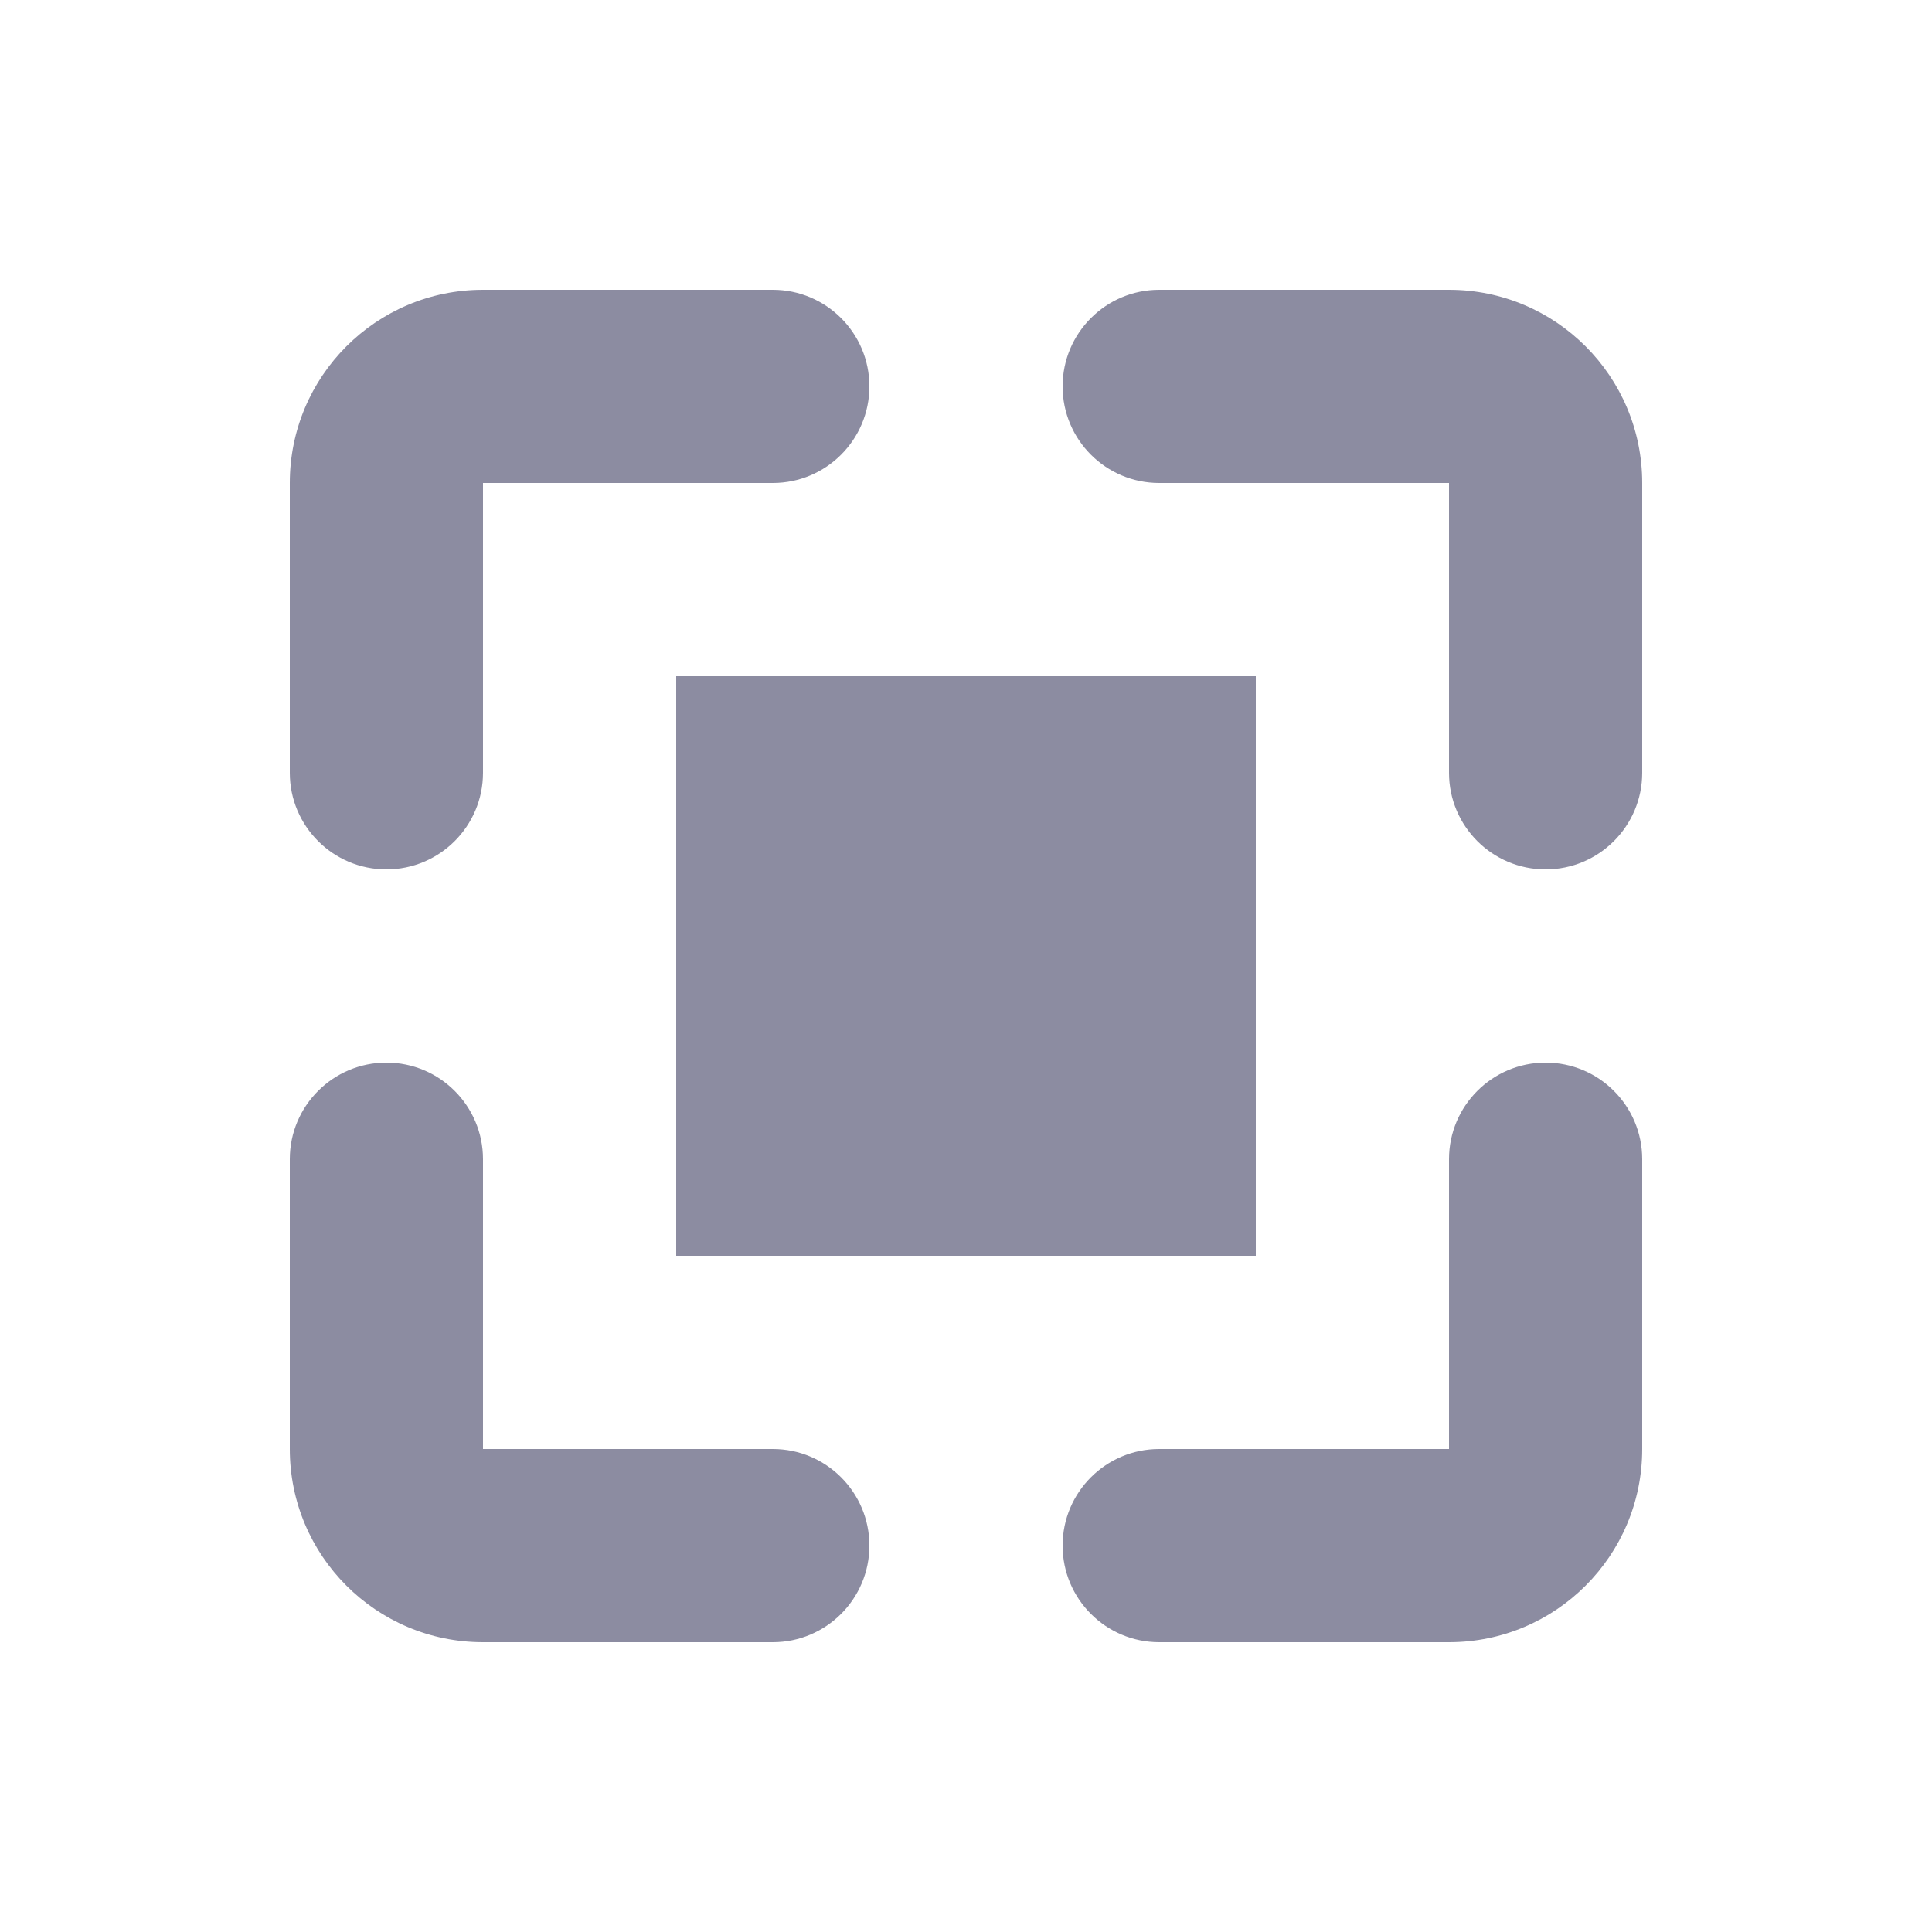
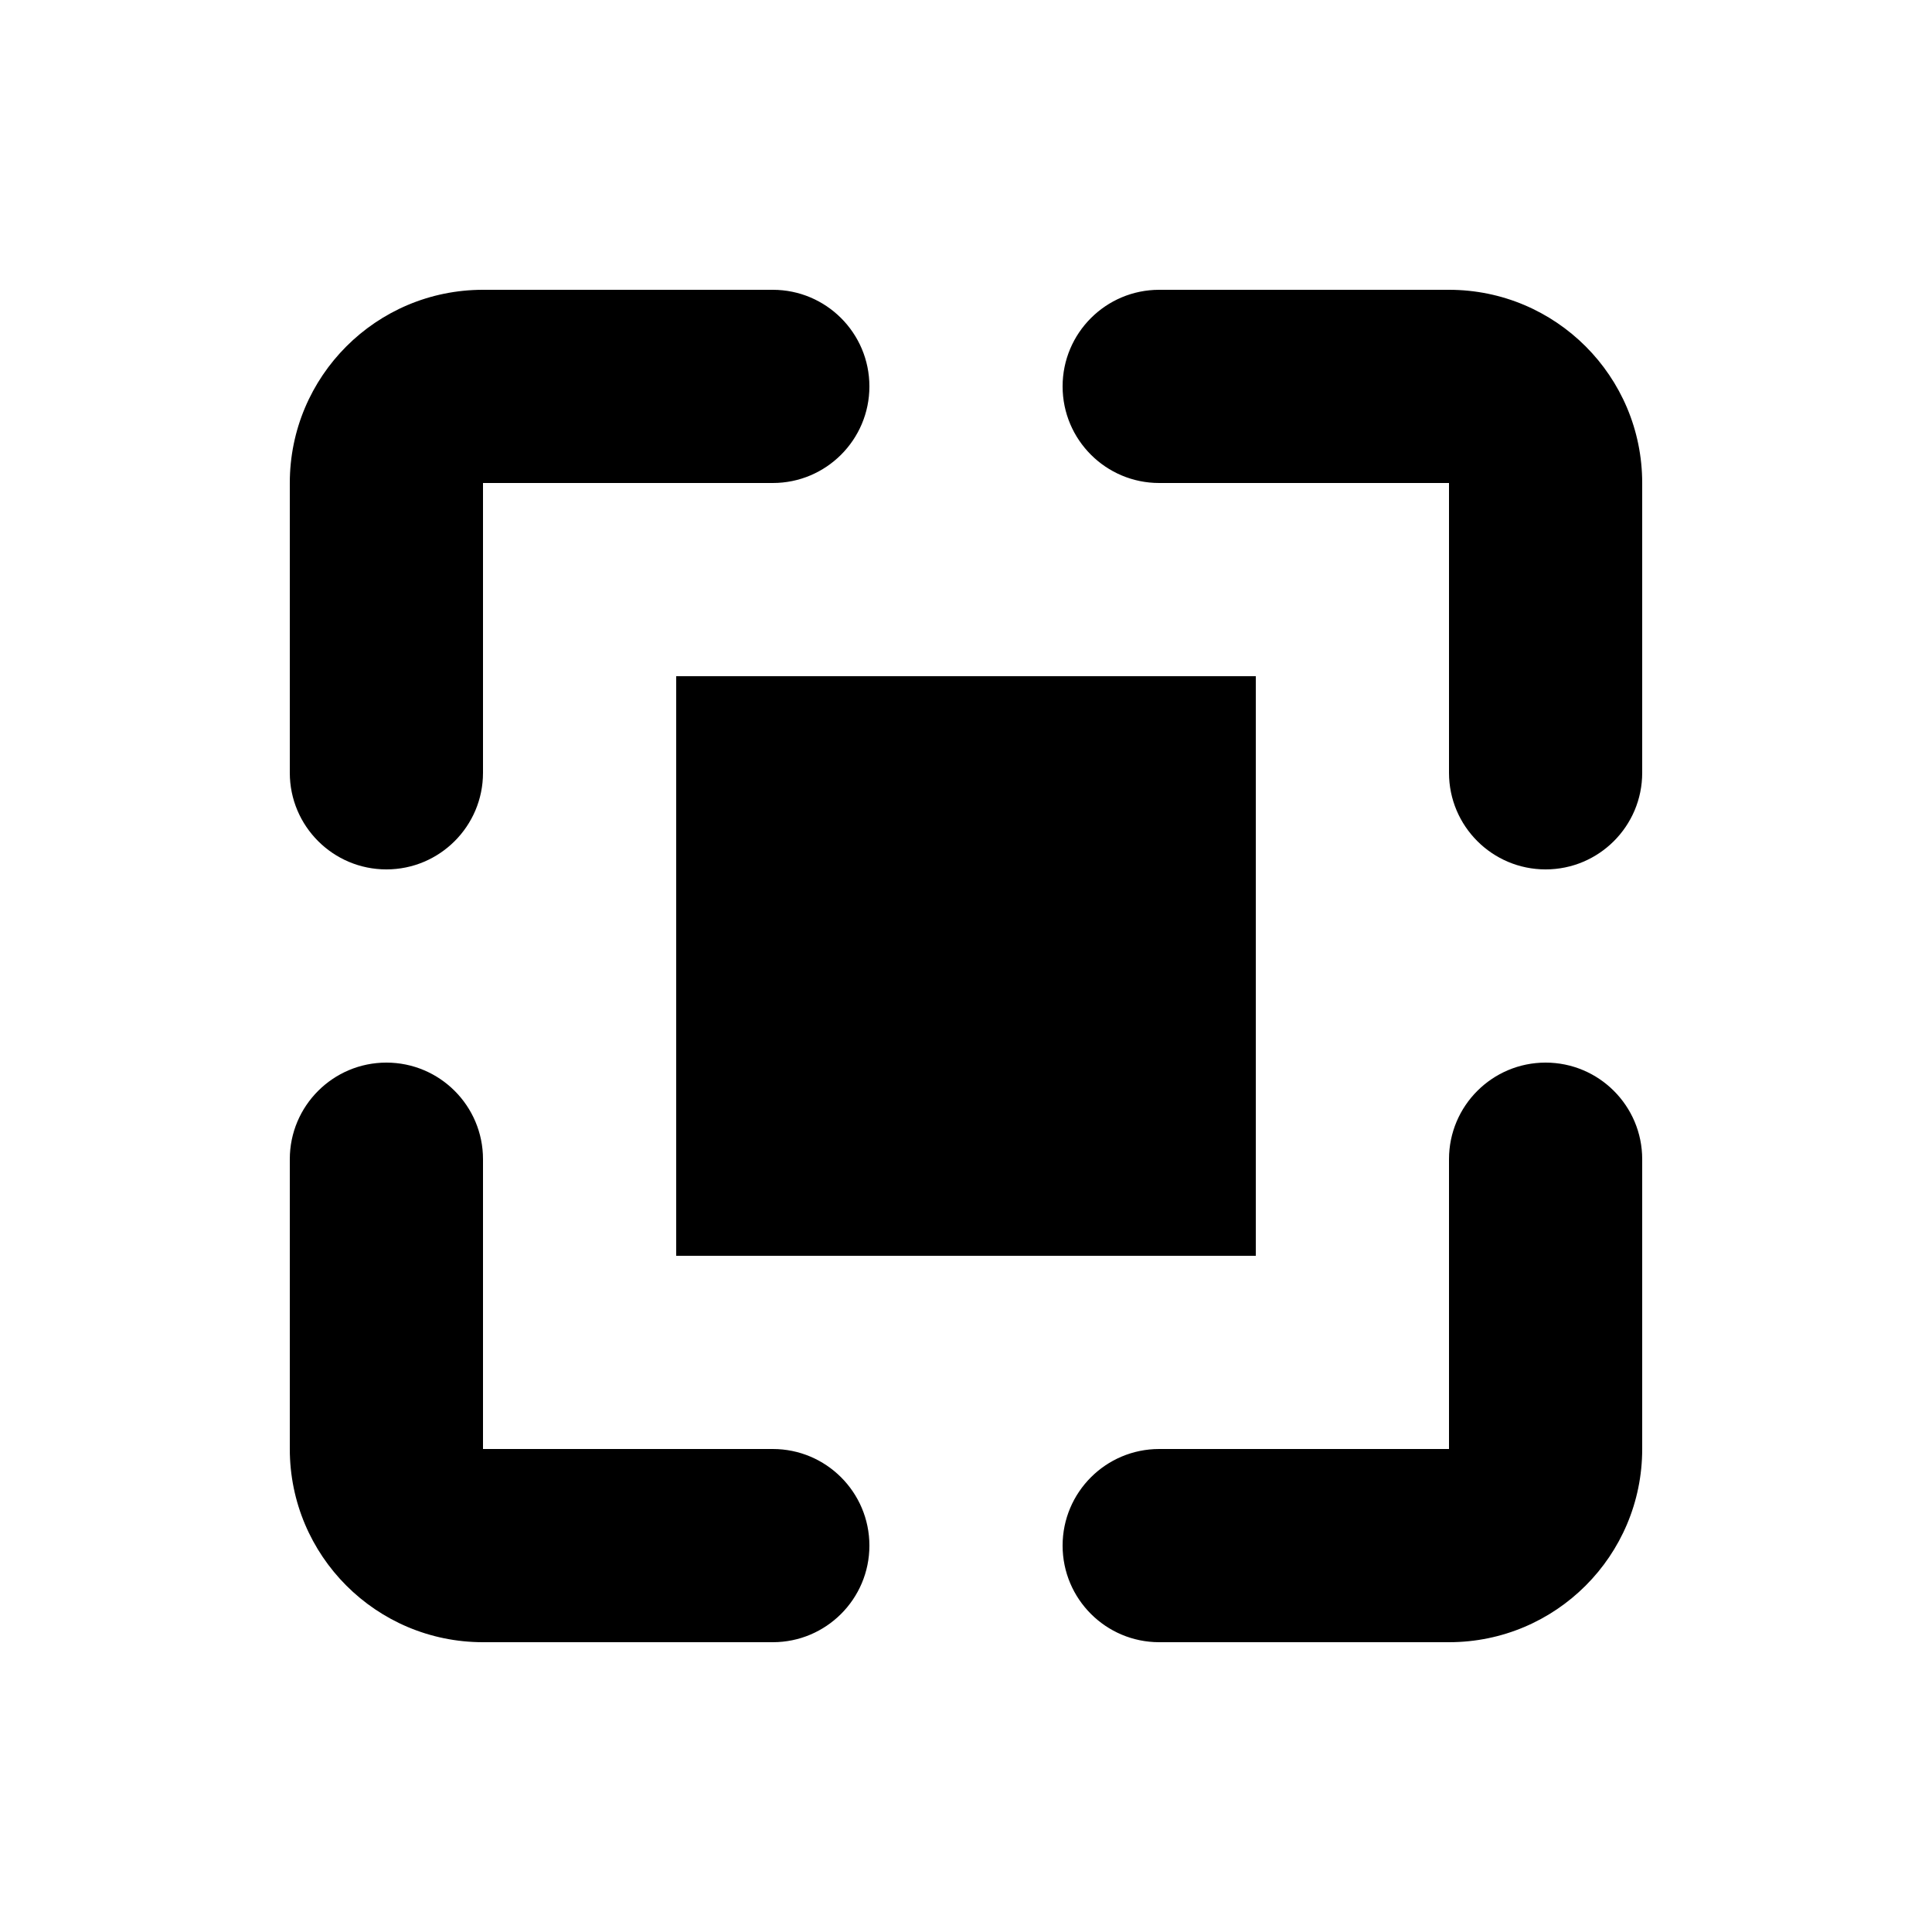
- <svg xmlns="http://www.w3.org/2000/svg" viewBox="0 0 20 20" fill="none">
-   <path fill-rule="evenodd" clip-rule="evenodd" d="M3 5C3 3.895 3.895 3 5 3H8C8.552 3 9 3.448 9 4C9 4.552 8.552 5 8 5H5V8C5 8.552 4.552 9 4 9C3.448 9 3 8.552 3 8V5ZM11 4C11 3.448 11.448 3 12 3H15C16.105 3 17 3.895 17 5V8C17 8.552 16.552 9 16 9C15.448 9 15 8.552 15 8V5H12C11.448 5 11 4.552 11 4ZM4 11C4.552 11 5 11.448 5 12V15H8C8.552 15 9 15.448 9 16C9 16.552 8.552 17 8 17H5C3.895 17 3 16.105 3 15V12C3 11.448 3.448 11 4 11ZM16 11C16.552 11 17 11.448 17 12V15C17 16.105 16.105 17 15 17H12C11.448 17 11 16.552 11 16C11 15.448 11.448 15 12 15H15V12C15 11.448 15.448 11 16 11Z" fill="#8C8CA1" />
-   <path d="M7 7H13V13H7V7Z" fill="#8C8CA1" />
+ <svg xmlns="http://www.w3.org/2000/svg" viewBox="0 0 20 20" fill="currentColor">
+   <path fill-rule="evenodd" clip-rule="evenodd" d="M3 5C3 3.895 3.895 3 5 3H8C8.552 3 9 3.448 9 4C9 4.552 8.552 5 8 5H5V8C5 8.552 4.552 9 4 9C3.448 9 3 8.552 3 8V5ZM11 4C11 3.448 11.448 3 12 3H15C16.105 3 17 3.895 17 5V8C17 8.552 16.552 9 16 9C15.448 9 15 8.552 15 8V5H12C11.448 5 11 4.552 11 4ZM4 11C4.552 11 5 11.448 5 12V15H8C8.552 15 9 15.448 9 16C9 16.552 8.552 17 8 17H5C3.895 17 3 16.105 3 15V12C3 11.448 3.448 11 4 11ZM16 11C16.552 11 17 11.448 17 12V15C17 16.105 16.105 17 15 17H12C11.448 17 11 16.552 11 16C11 15.448 11.448 15 12 15H15V12C15 11.448 15.448 11 16 11Z" />
+   <path d="M7 7H13V13H7V7Z" />
</svg>
